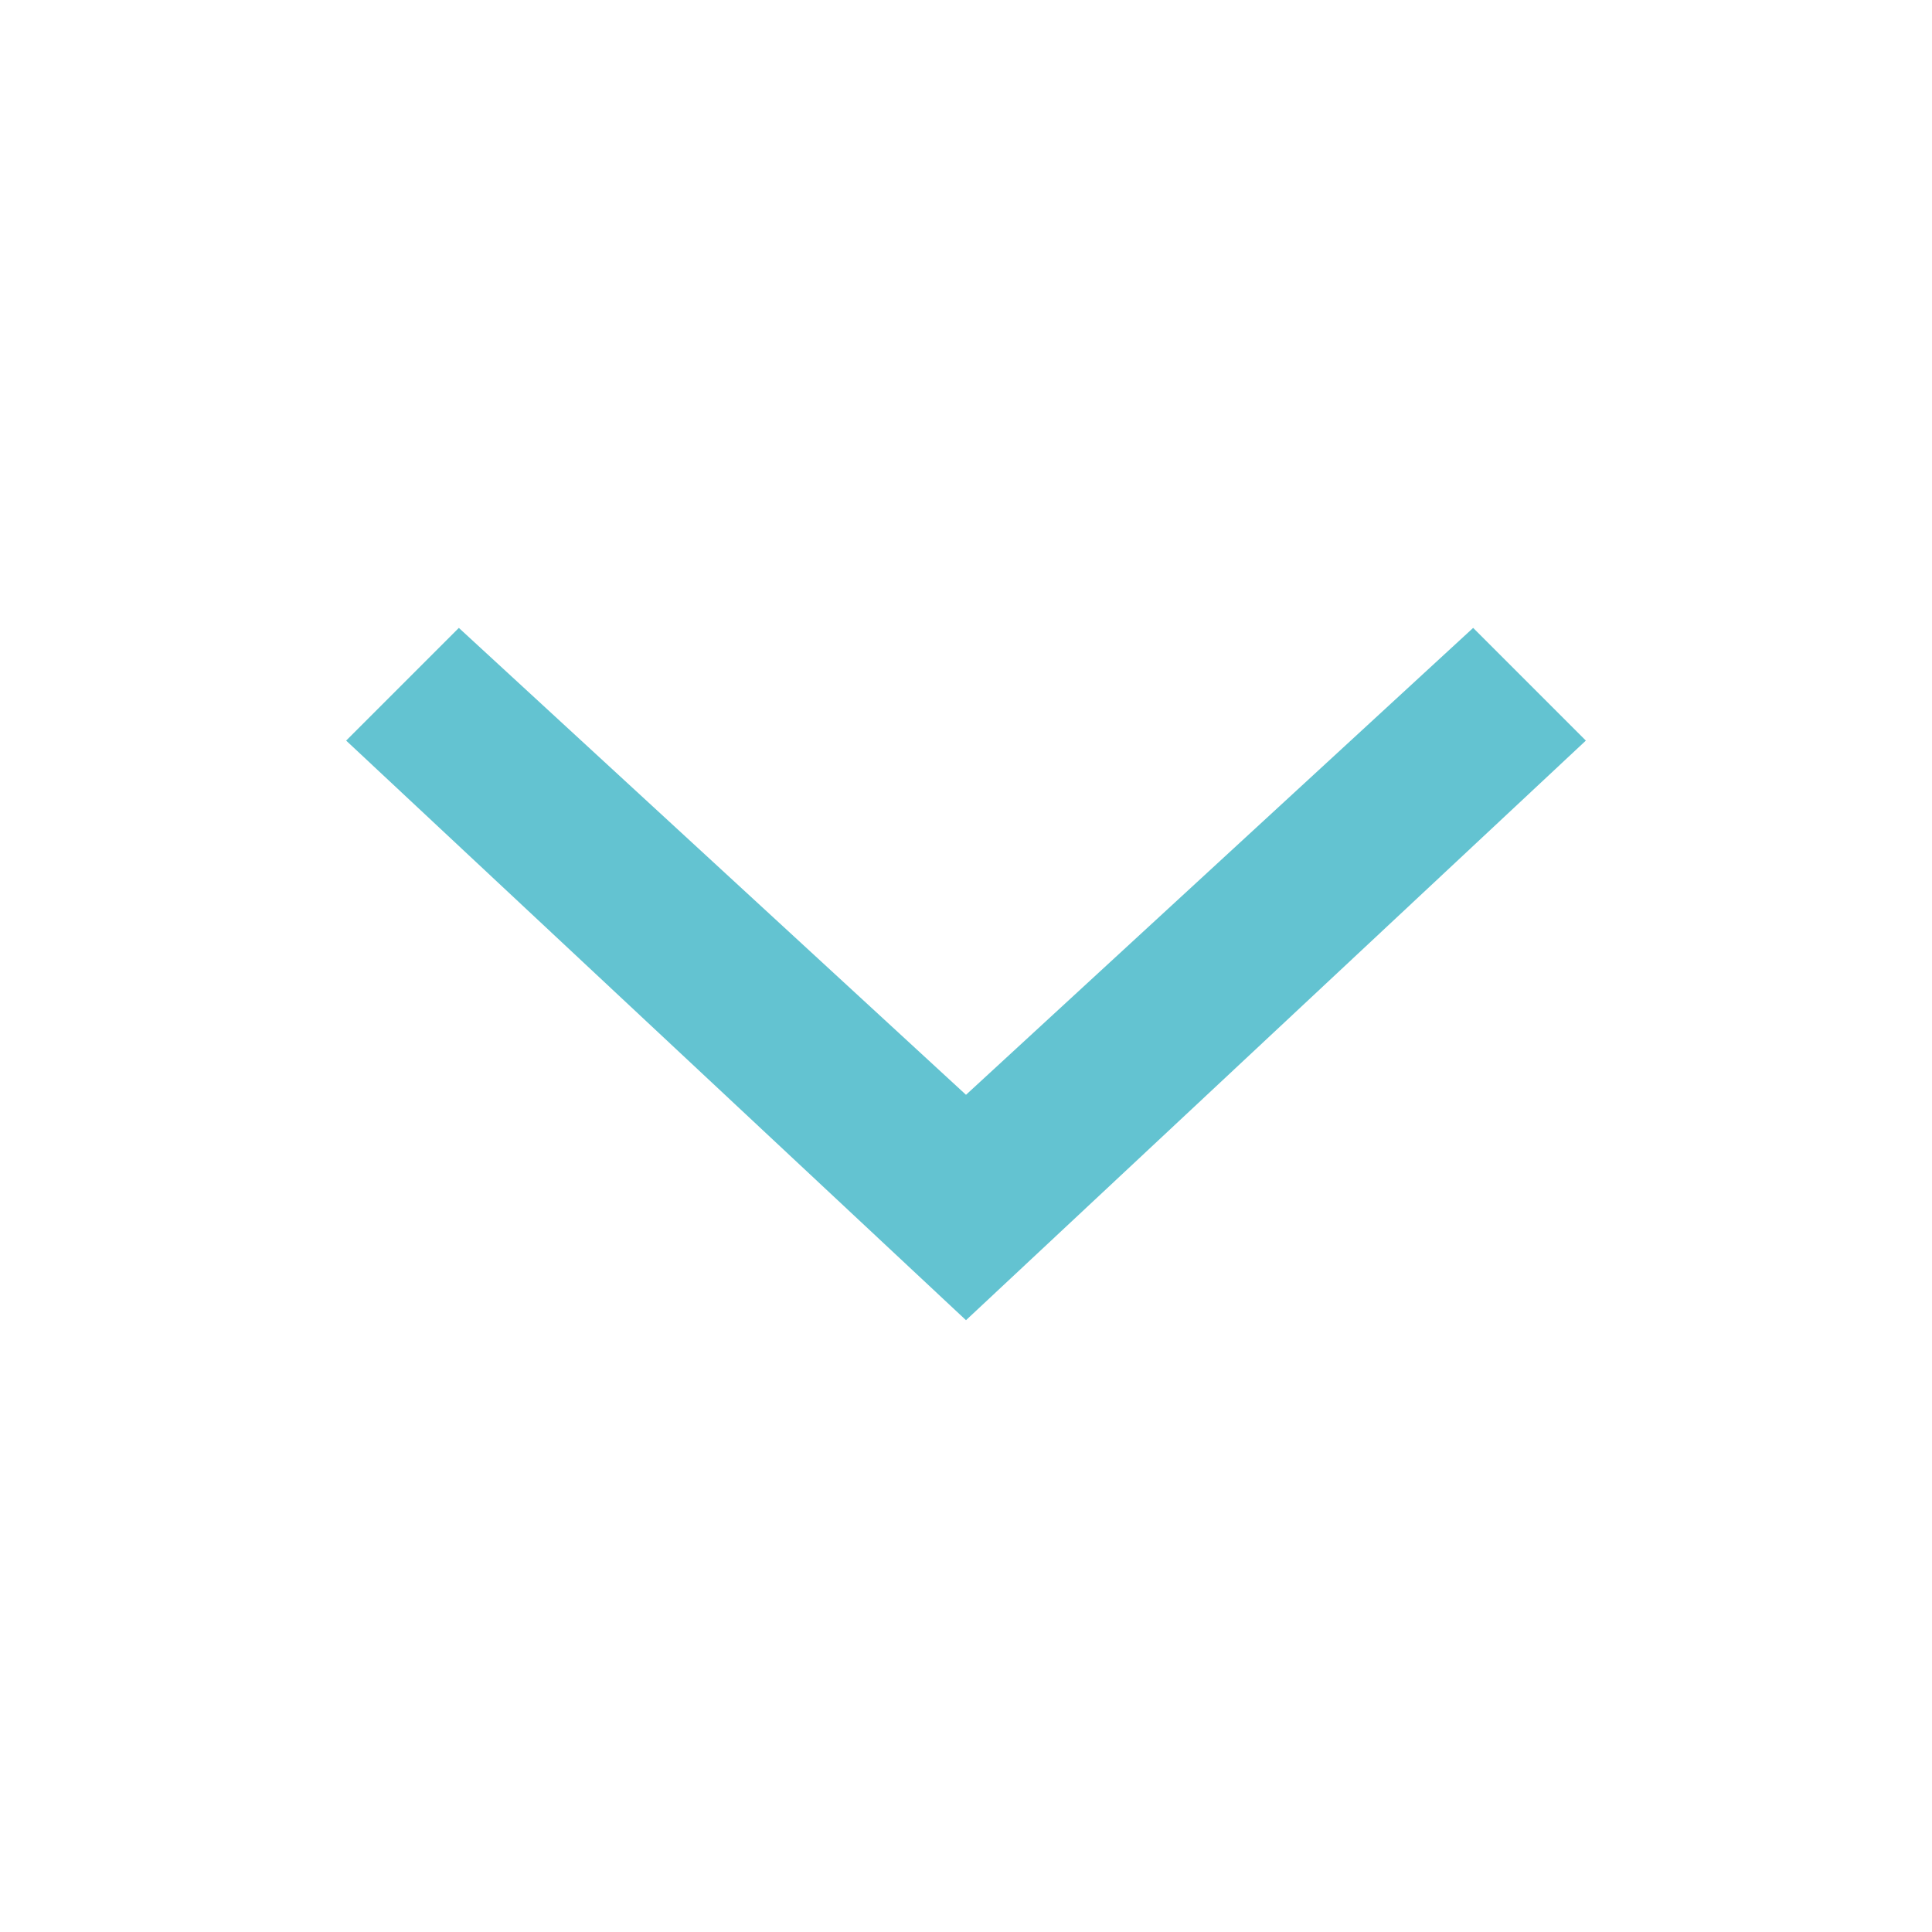
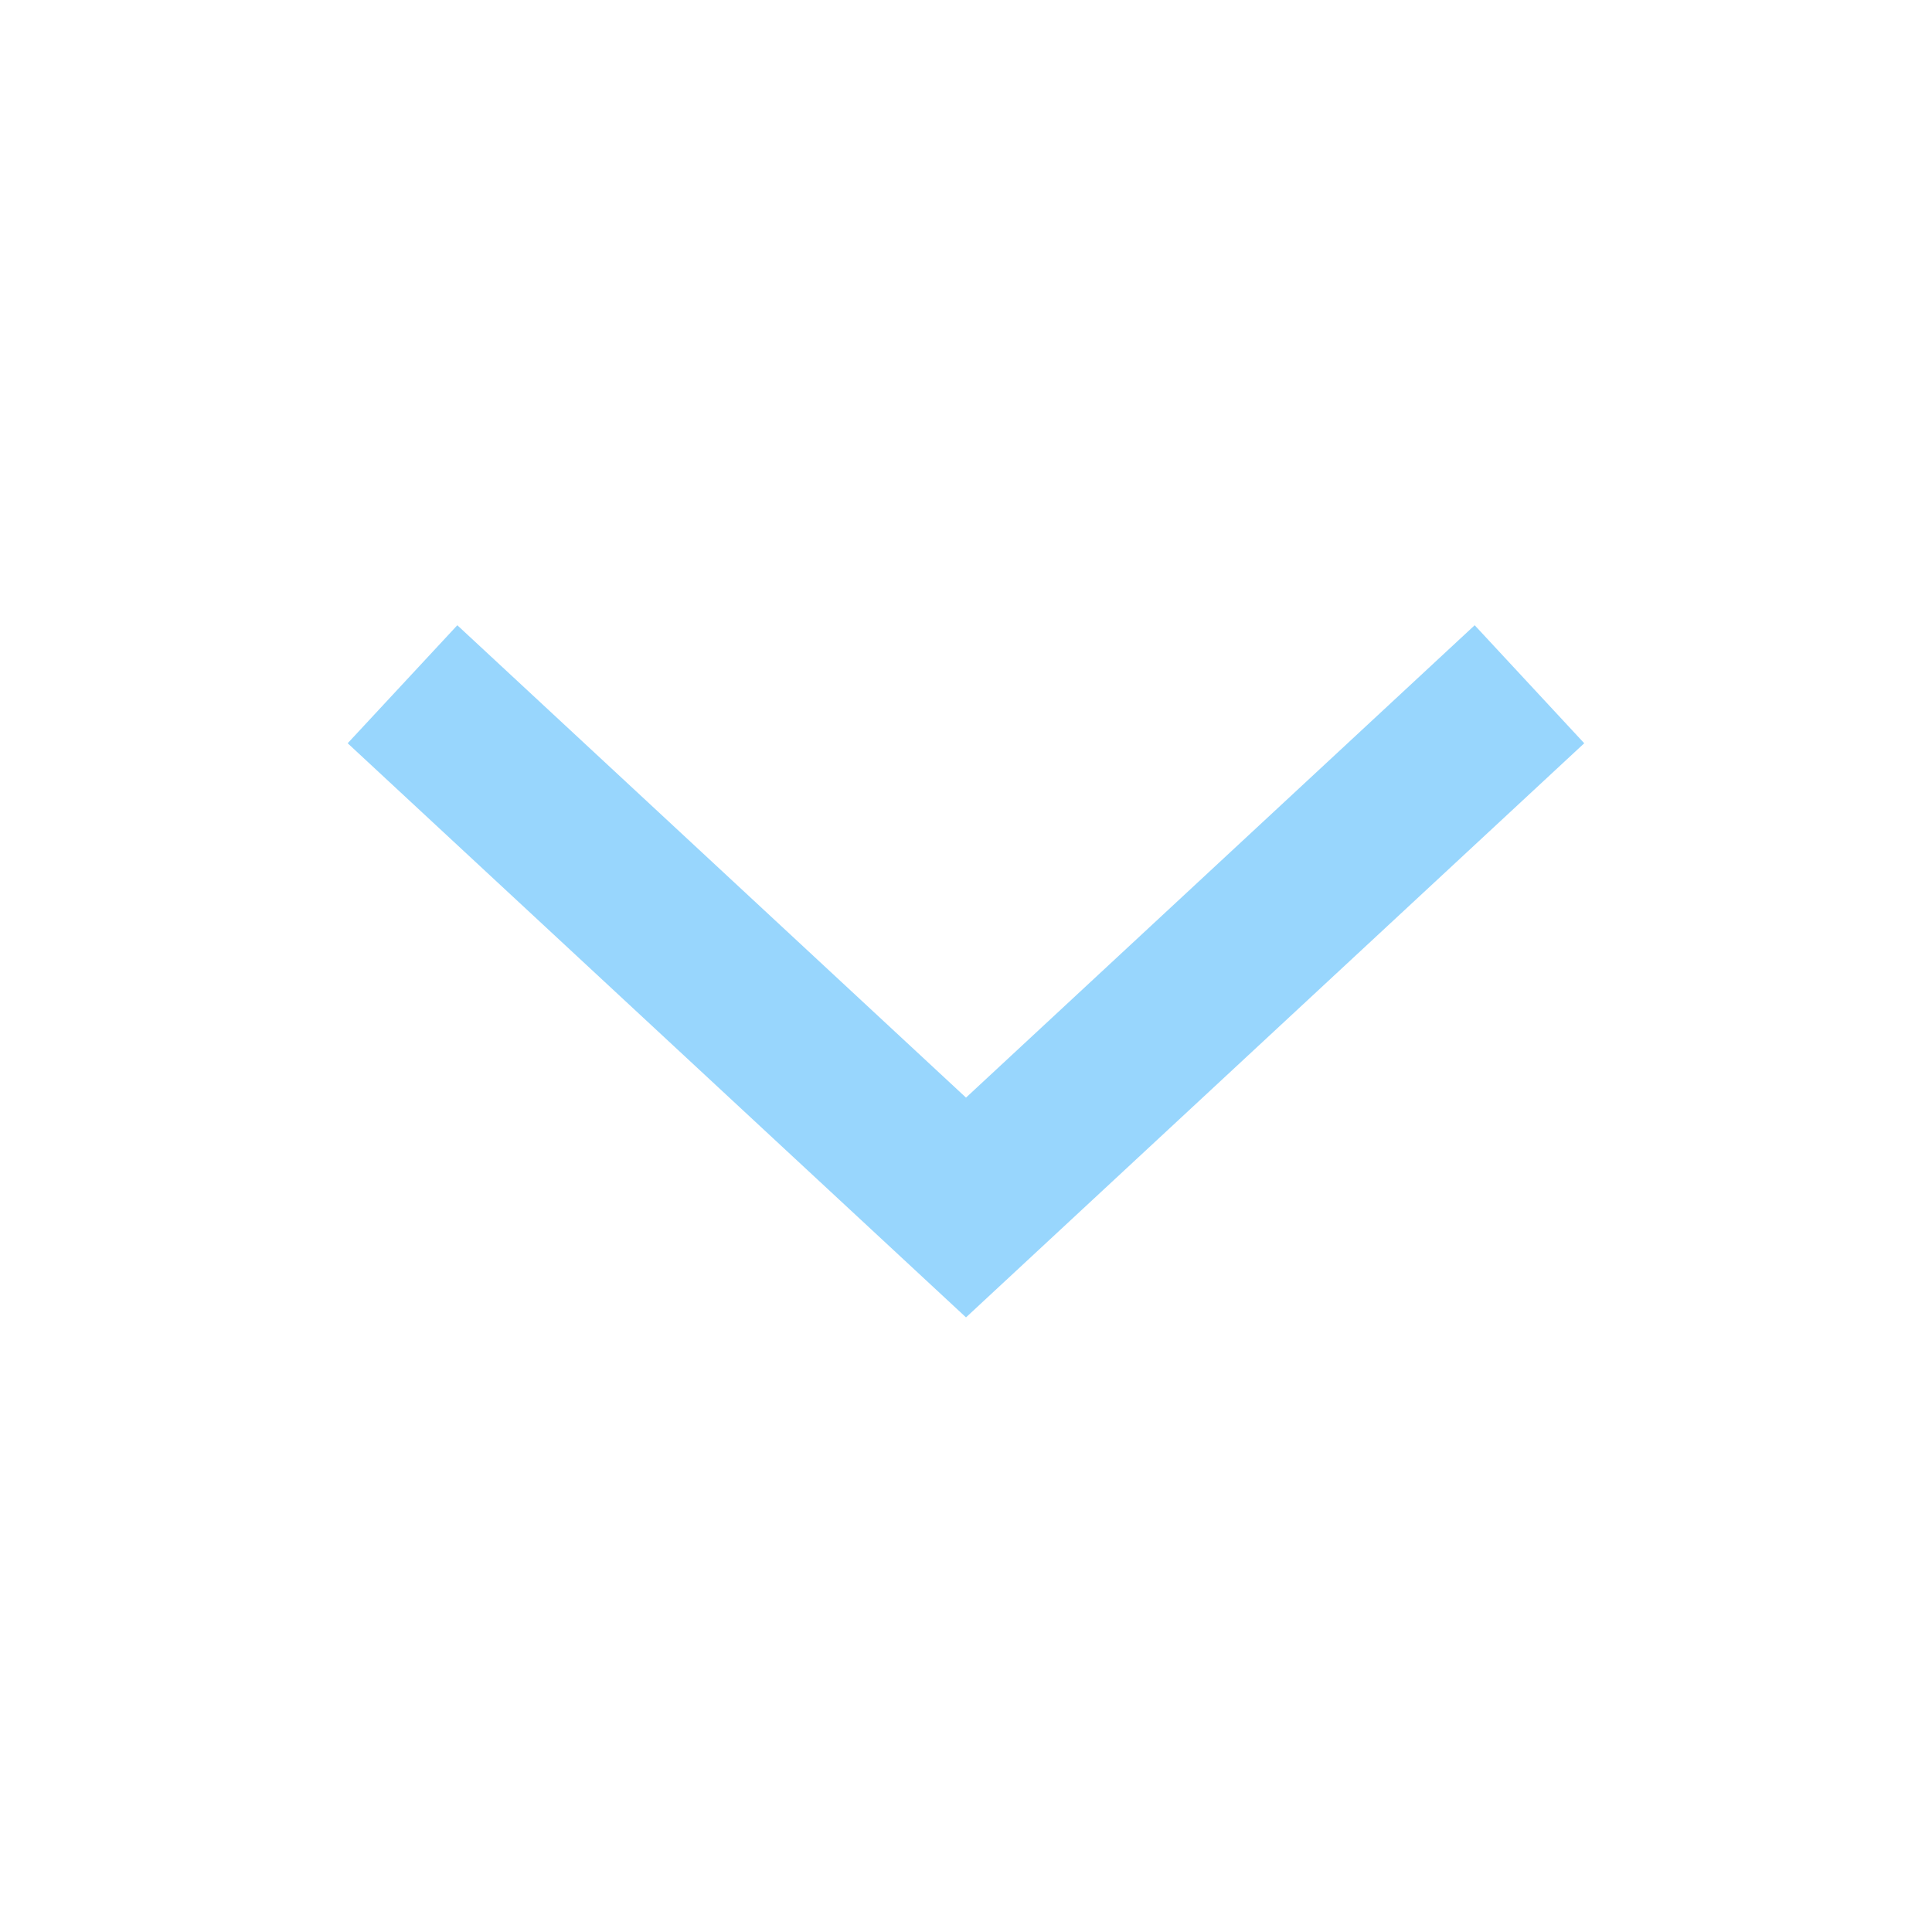
- <svg xmlns="http://www.w3.org/2000/svg" version="1.1" id="Layer_1" x="0px" y="0px" viewBox="0 0 24 24" style="enable-background:new 0 0 24 24;" xml:space="preserve">
-   <style type="text/css">
- 	.st0{fill-rule:evenodd;clip-rule:evenodd;fill:#63C3D1;}
- 	.st1{fill:none;}
- </style>
-   <g id="ic-arrow-down">
+ <svg xmlns="http://www.w3.org/2000/svg" width="24px" height="24px" viewBox="0 0 24 24" version="1.1" id="svg11">
+   <defs id="defs15" />
+   <g id="ic-arrow-down" stroke="none" stroke-width="1" fill="none" fill-rule="evenodd">
    <g id="ic-arrow-drop-down">
-       <g id="Group_8822" transform="translate(4, 7)">
-         <polygon id="Path_18879" class="st0" points="8,9.4 0.3,2.2 1.7,0.8 8,6.6 14.3,0.8 15.7,2.2    " />
+       <g id="Group_8822" transform="translate(4, 7)" fill="#4b667d" style="fill:#98d6fd;fill-opacity:1">
+         <polygon id="Path_18879" points="8 9.365 0.319 2.233 1.681 0.767 8 6.635 14.319 0.767 15.68 2.233" style="fill:#98d6fd;fill-opacity:1" />
      </g>
-       <polygon id="Rectangle_4407" class="st1" points="0,0 24,0 24,24 0,24   " />
+       <polygon id="Rectangle_4407" points="0 0 24 0 24 24 0 24" />
    </g>
  </g>
</svg>
